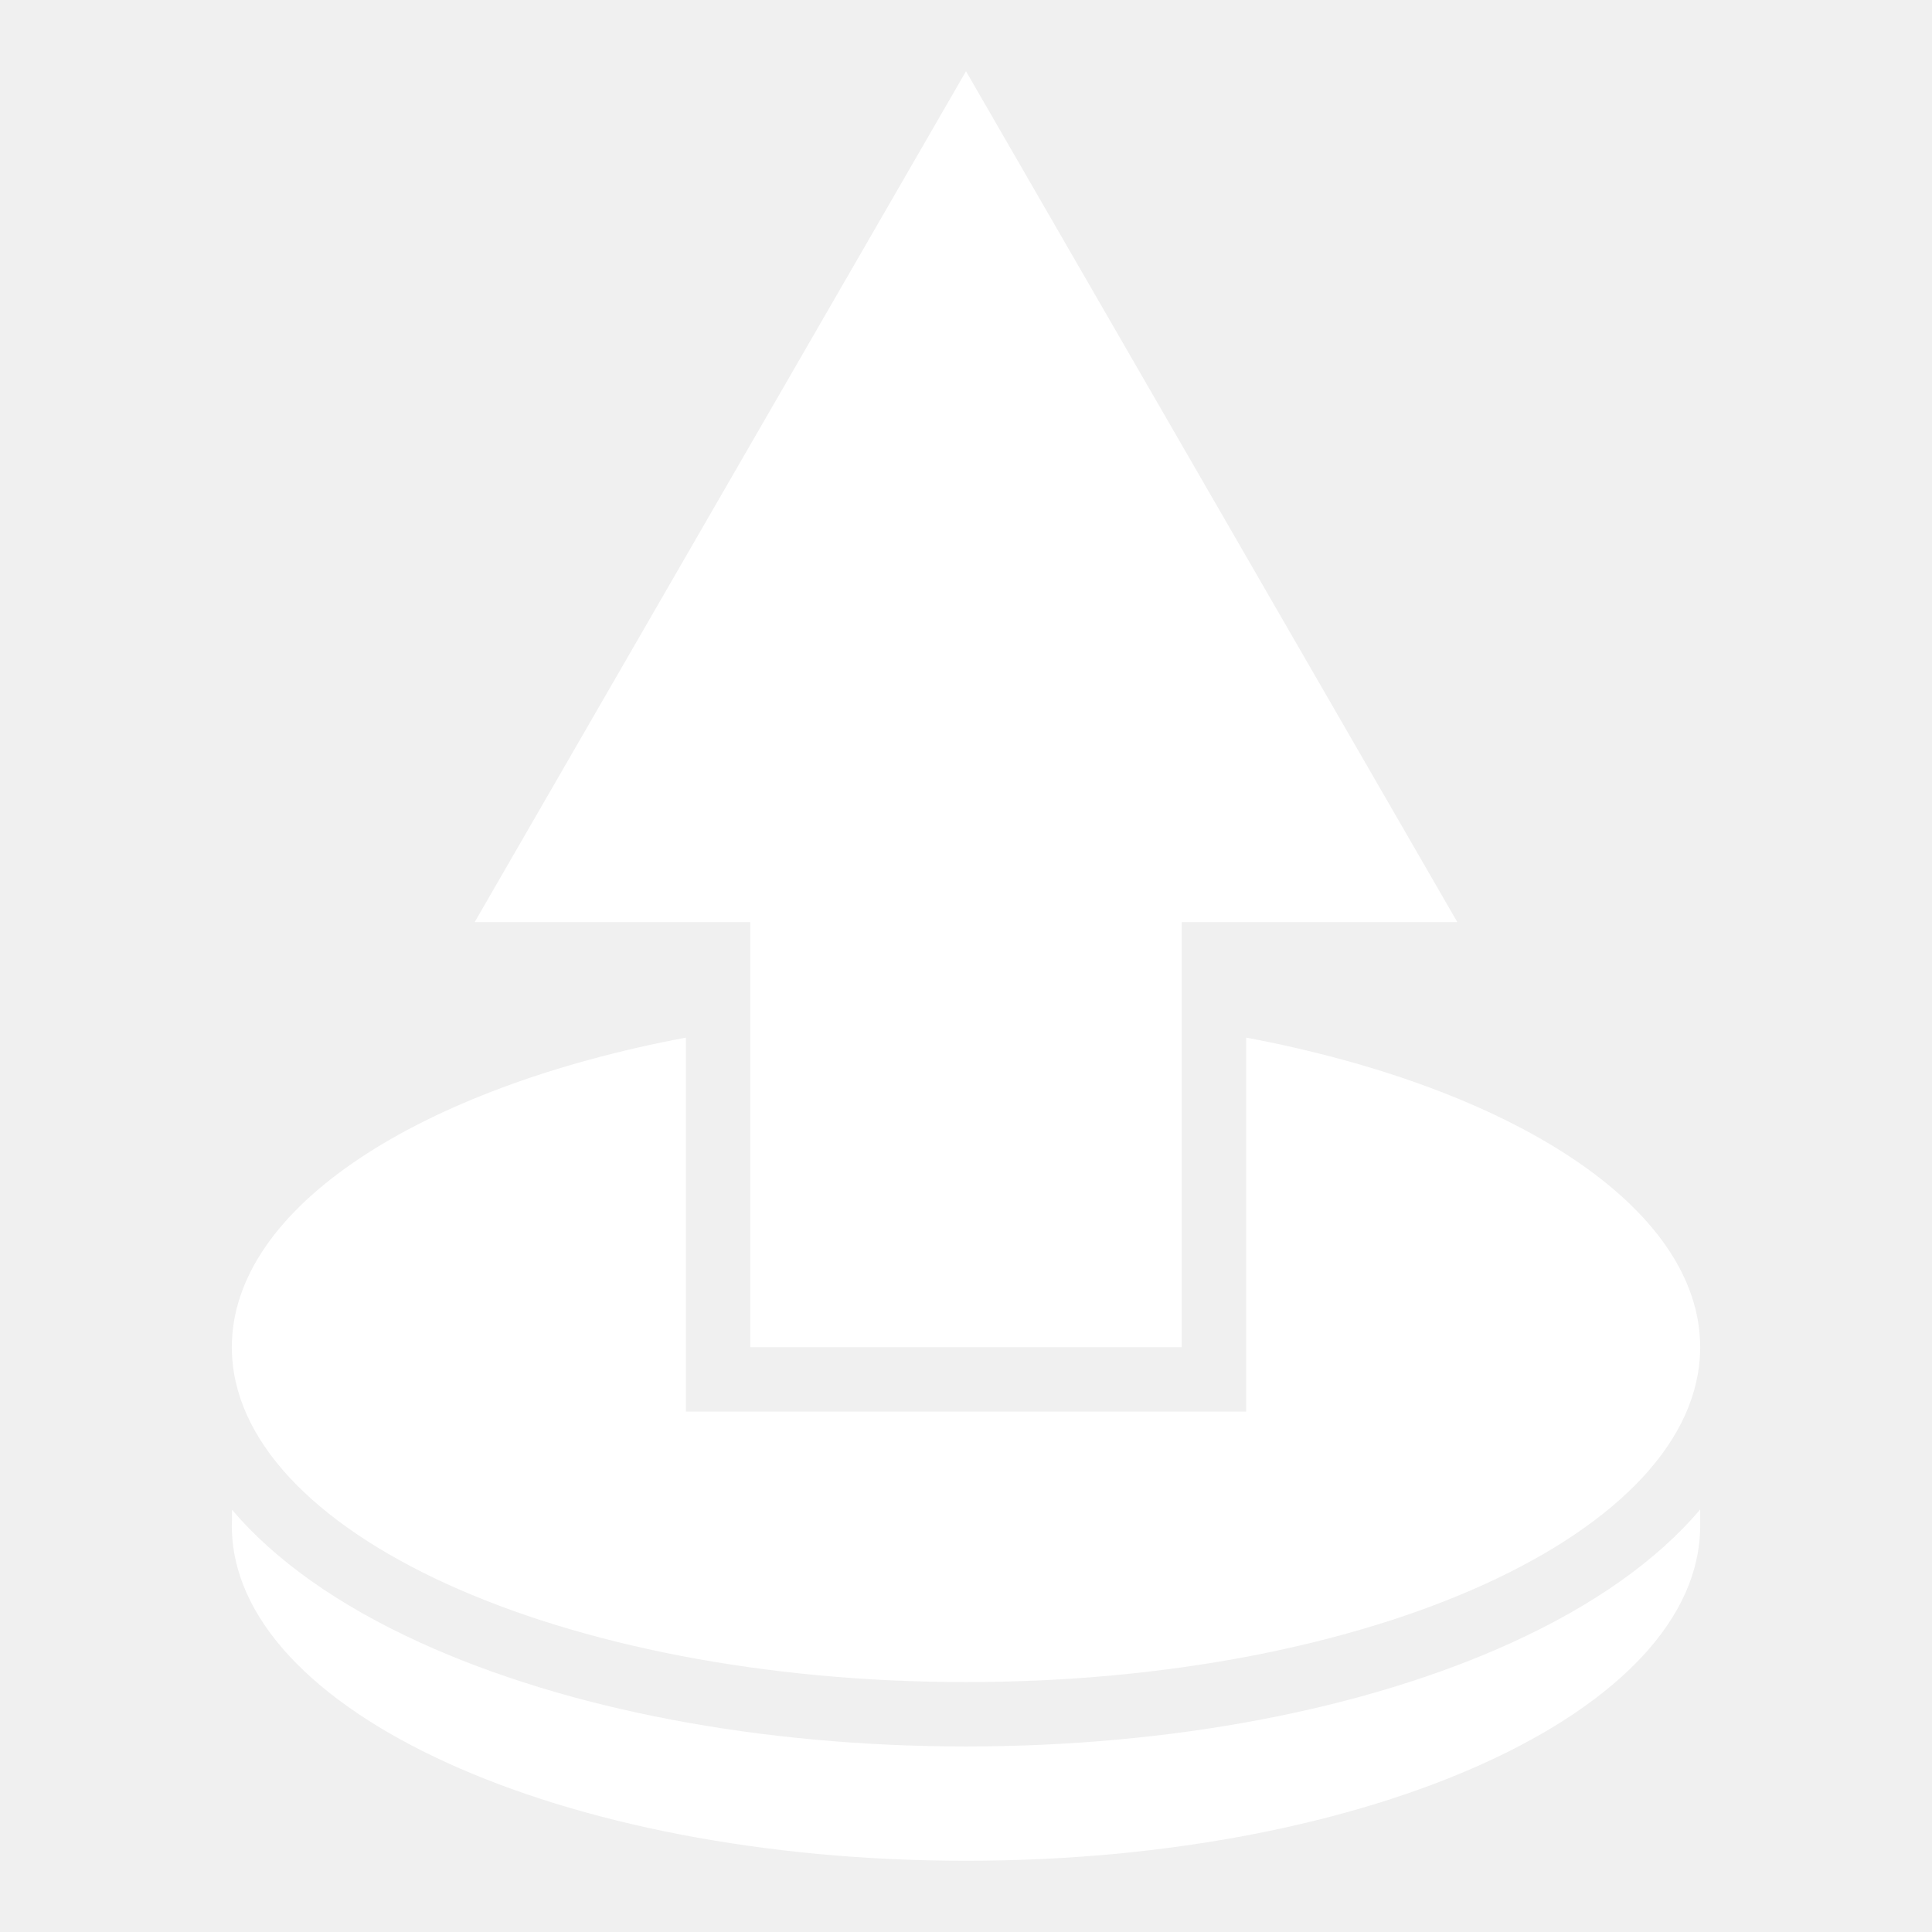
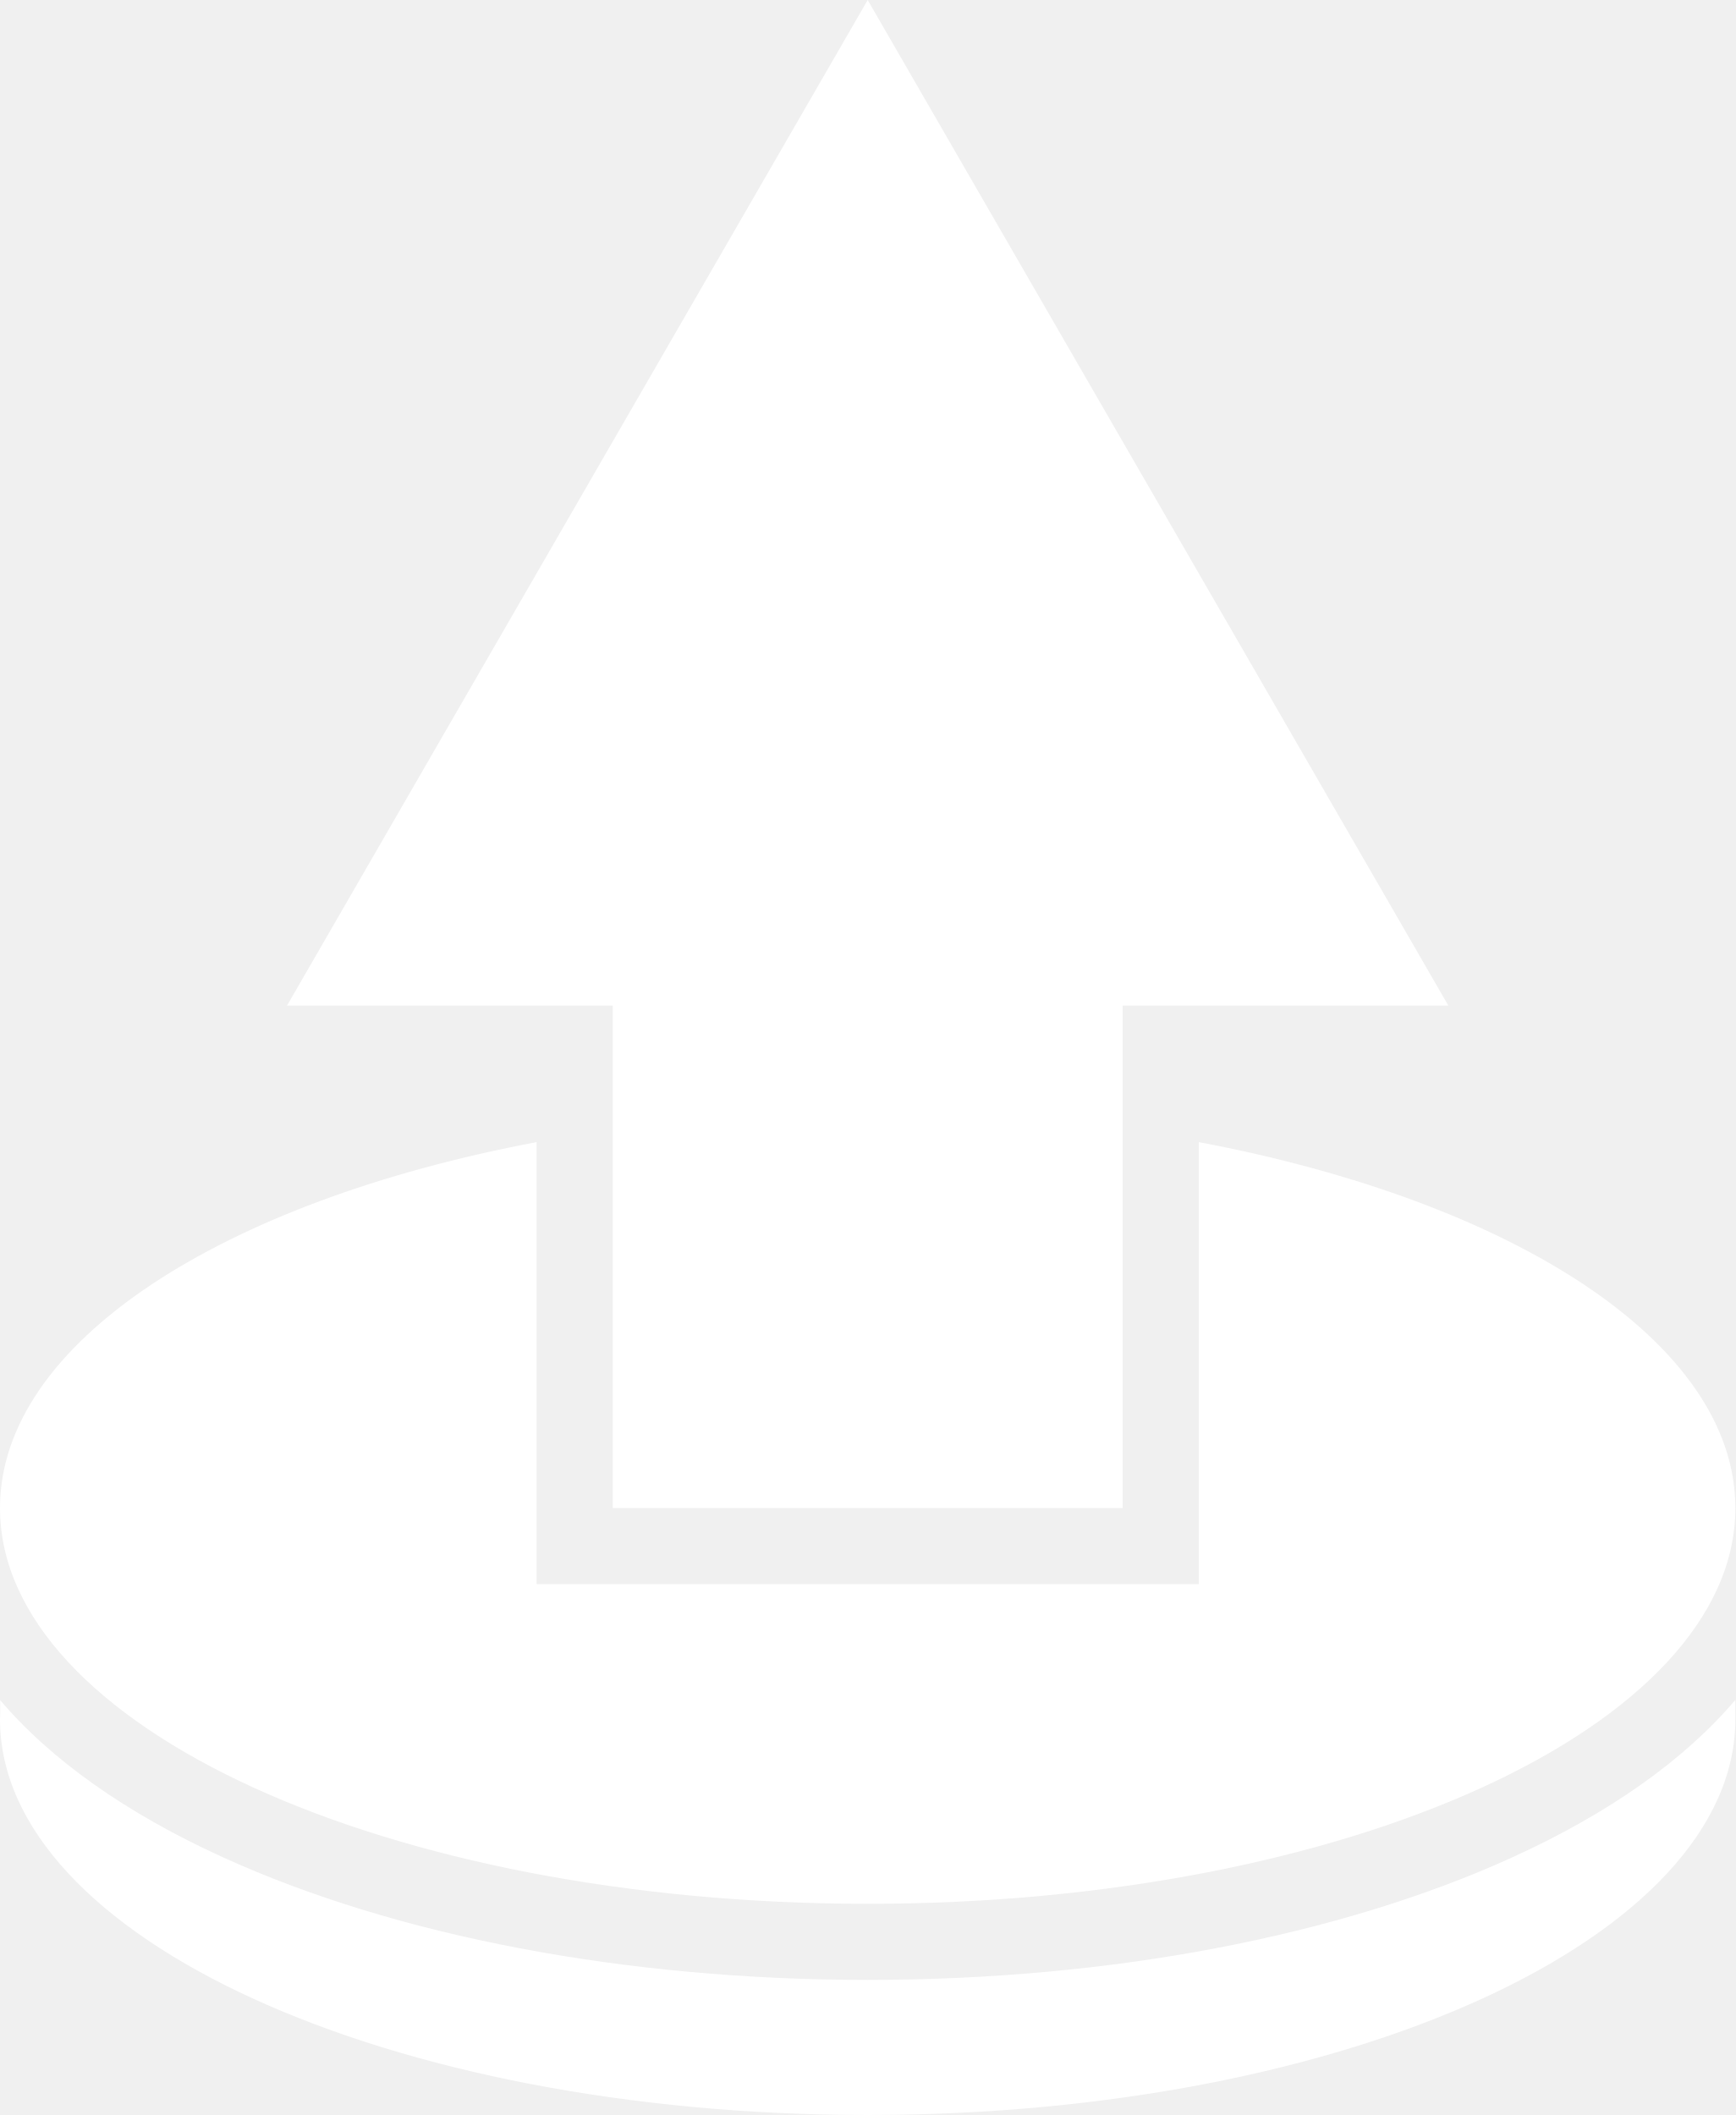
- <svg xmlns="http://www.w3.org/2000/svg" viewBox="0 0 400 400" height="400" width="400" xml:space="preserve" id="svg5282" version="1.1">
+ <svg xmlns="http://www.w3.org/2000/svg" viewBox="0 0 304 370.506" height="370.506" width="304" xml:space="preserve" id="svg5282" version="1.1">
  <defs id="defs5286">
    <clipPath id="clipPath5298" clipPathUnits="userSpaceOnUse">
      <path id="path5296" d="M 0,300 H 300 V 0 H 0 Z" />
    </clipPath>
  </defs>
-   <g transform="matrix(1.333333,0,0,-1.333333,0,400)" id="g5290">
+   <g transform="matrix(1.333333,0,0,-1.333333,-48.0004,385.2531)" id="g5290">
    <g style="fill:#ffffff" id="g5292">
      <g style="fill:#ffffff" clip-path="url(#clipPath5298)" id="g5294">
        <g style="fill:#ffffff" transform="translate(264.0003,65.6006)" id="g5300">
          <path id="path5302" style="fill:#ffffff;fill-opacity:1;fill-rule:nonzero;stroke:none" d="m 0,0 v -2.54 c 0,-28.721 -51.04,-52 -114,-52 -62.96,0 -114,23.279 -114,52 0,0.239 0.01,0.479 0.02,0.72 v 1.79 c 6.65,-7.83 16.5,-14.83 29.219,-20.63 22.811,-10.401 52.91,-16.13 84.761,-16.13 31.85,0 61.95,5.729 84.76,16.13 C -16.5,-14.851 -6.65,-7.841 0,0" />
        </g>
        <g style="fill:#ffffff" transform="translate(264.0003,90.8096)" id="g5304">
          <path id="path5306" style="fill:#ffffff;fill-opacity:1;fill-rule:nonzero;stroke:none" d="m 0,0 c 0,-28.72 -51.04,-52 -114,-52 -62.96,0 -114,23.28 -114,52 0,21.69 29.12,40.28 70.5,48.07 V -10 h 87 V 48.07 C -29.12,40.28 0,21.69 0,0" />
        </g>
        <g style="fill:#ffffff" transform="translate(226.2903,156.8198)" id="g5308">
          <path id="path5310" style="fill:#ffffff;fill-opacity:1;fill-rule:nonzero;stroke:none" d="m 0,0 h -42.79 v -66.01 h -67 V 0 h -42.79 l 76.29,132.12 z" />
        </g>
      </g>
    </g>
  </g>
</svg>
